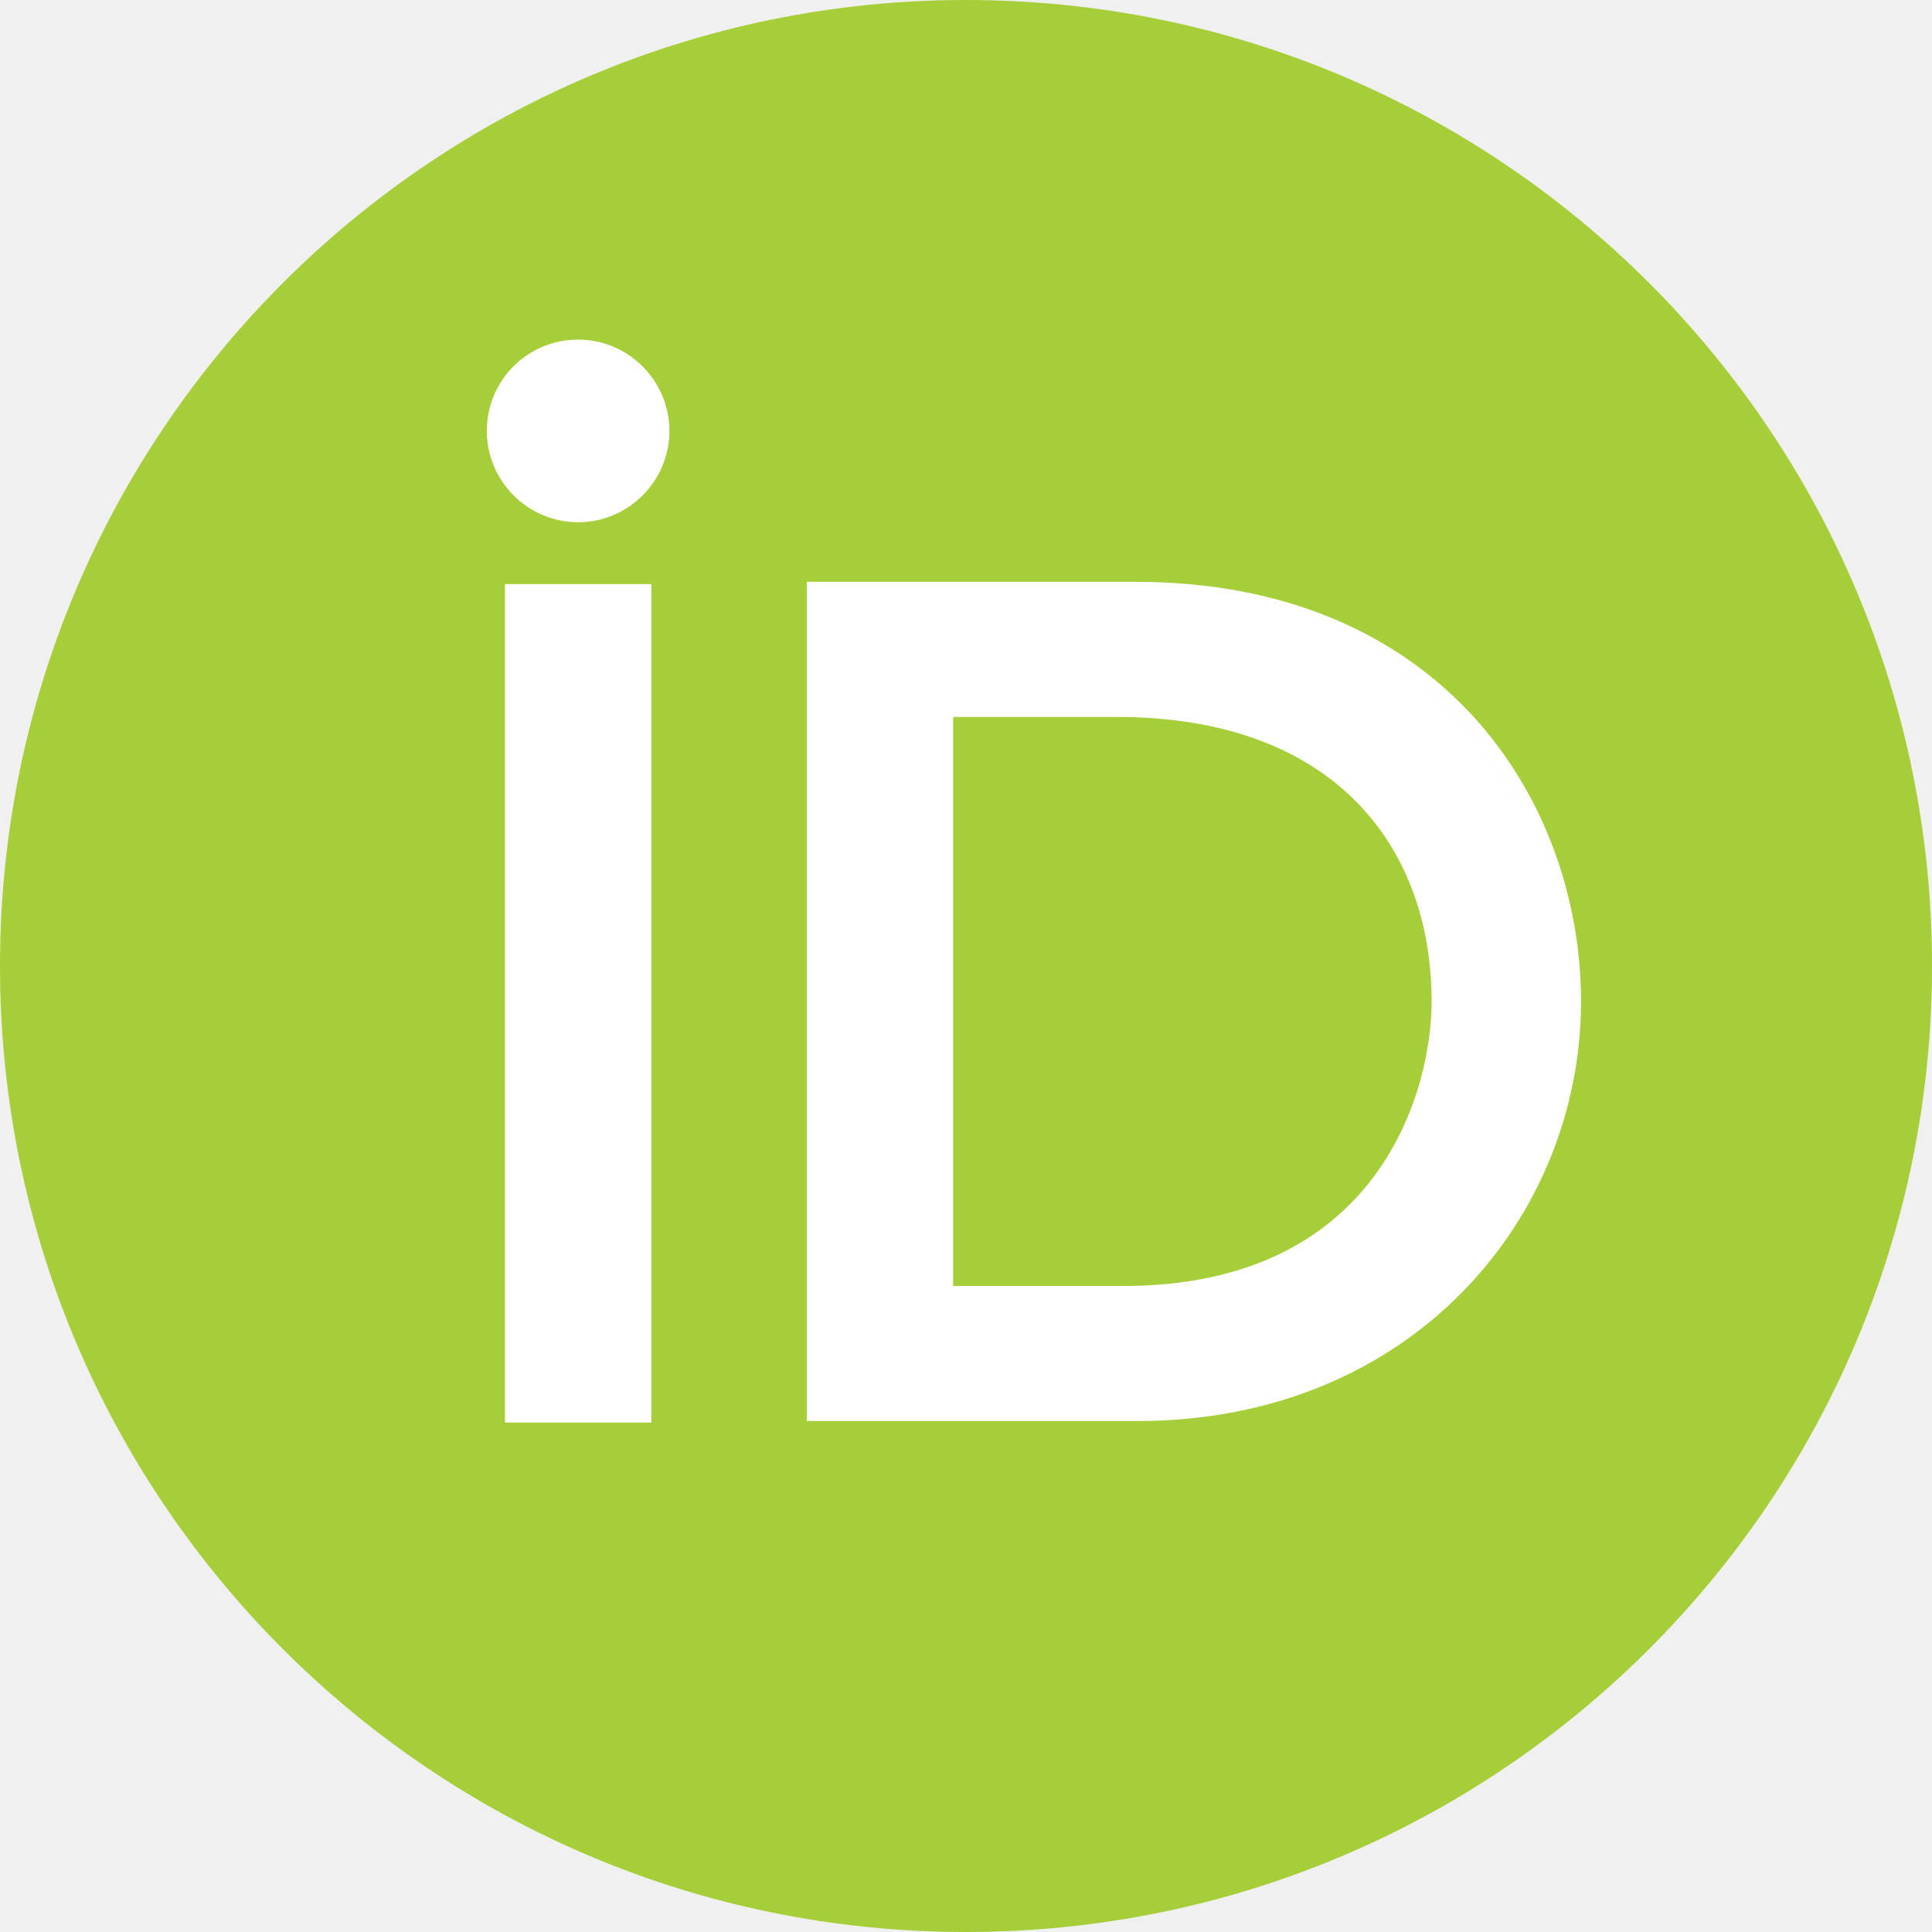
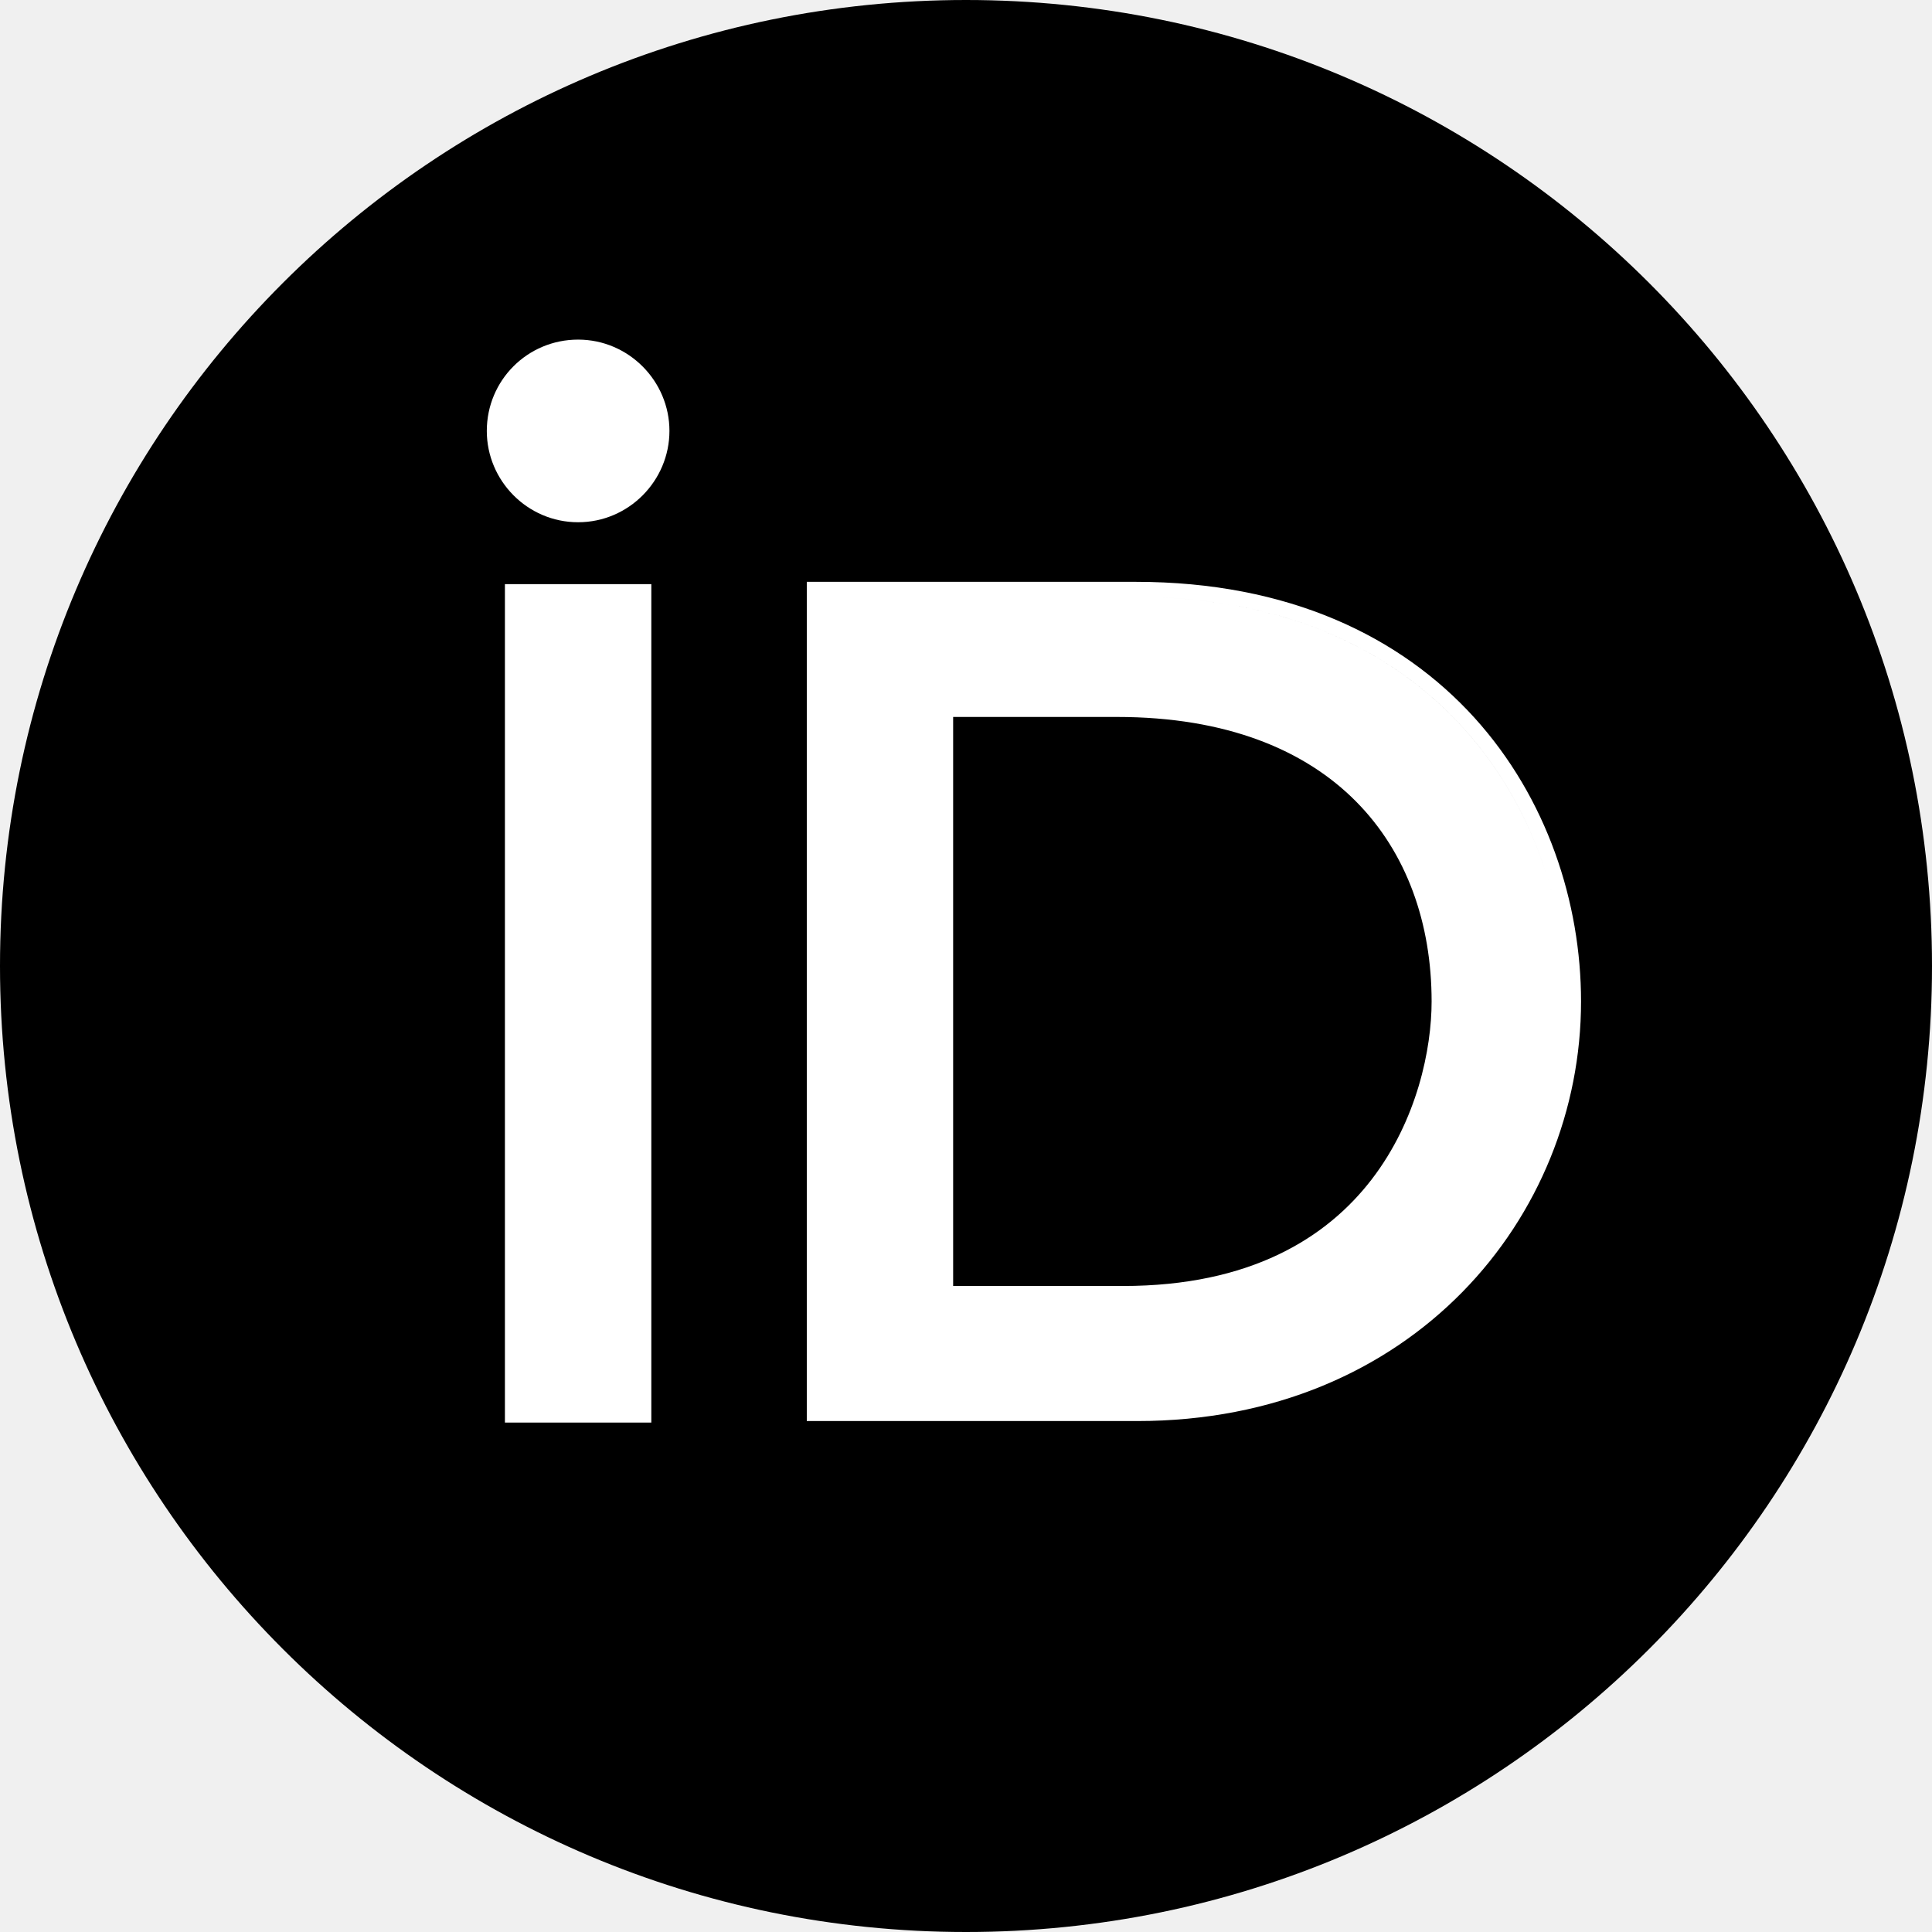
<svg xmlns="http://www.w3.org/2000/svg" width="32" height="32" fill="none">
-   <path fill-rule="evenodd" clip-rule="evenodd" d="M32 16c0 8.837-7.163 16-16 16-8.838 0-16-7.163-16-16C0 7.162 7.162 0 16 0c8.837 0 16 7.162 16 16Z" fill="#A6CE39" />
+   <path fill-rule="evenodd" clip-rule="evenodd" d="M32 16c0 8.837-7.163 16-16 16-8.838 0-16-7.163-16-16C0 7.162 7.162 0 16 0c8.837 0 16 7.162 16 16Z" fill="#000" />
  <path fill-rule="evenodd" clip-rule="evenodd" d="M18.813 9.637h-5.45v13.9h5.474c4.555 0 7.35-3.378 7.35-6.95 0-1.635-.562-3.372-1.77-4.704-1.215-1.336-3.065-2.246-5.605-2.246ZM18.6 21.3h-2.813v-9.425H18.5c1.823 0 3.12.552 3.96 1.4.842.849 1.252 2.021 1.252 3.312 0 .784-.239 1.967-.993 2.948-.745.969-2.01 1.765-4.119 1.765Zm5.311-4.026c-.251 1.74-1.494 4.276-5.311 4.276h-3.063H18.6c3.817 0 5.06-2.536 5.311-4.276Zm1.812-2.405c-.657-2.601-2.85-4.982-6.91-4.982h-5.2 5.2c4.06 0 6.253 2.38 6.91 4.982Zm.215 1.718ZM8.363 9.675v13.887h2.425V9.675H8.363Zm2.175 13.637H8.612h1.925ZM9.575 8.65c.84 0 1.513-.689 1.513-1.513 0-.823-.673-1.512-1.513-1.512-.838 0-1.512.674-1.512 1.513 0 .823.672 1.512 1.512 1.512Z" fill="#fff" />
</svg>
